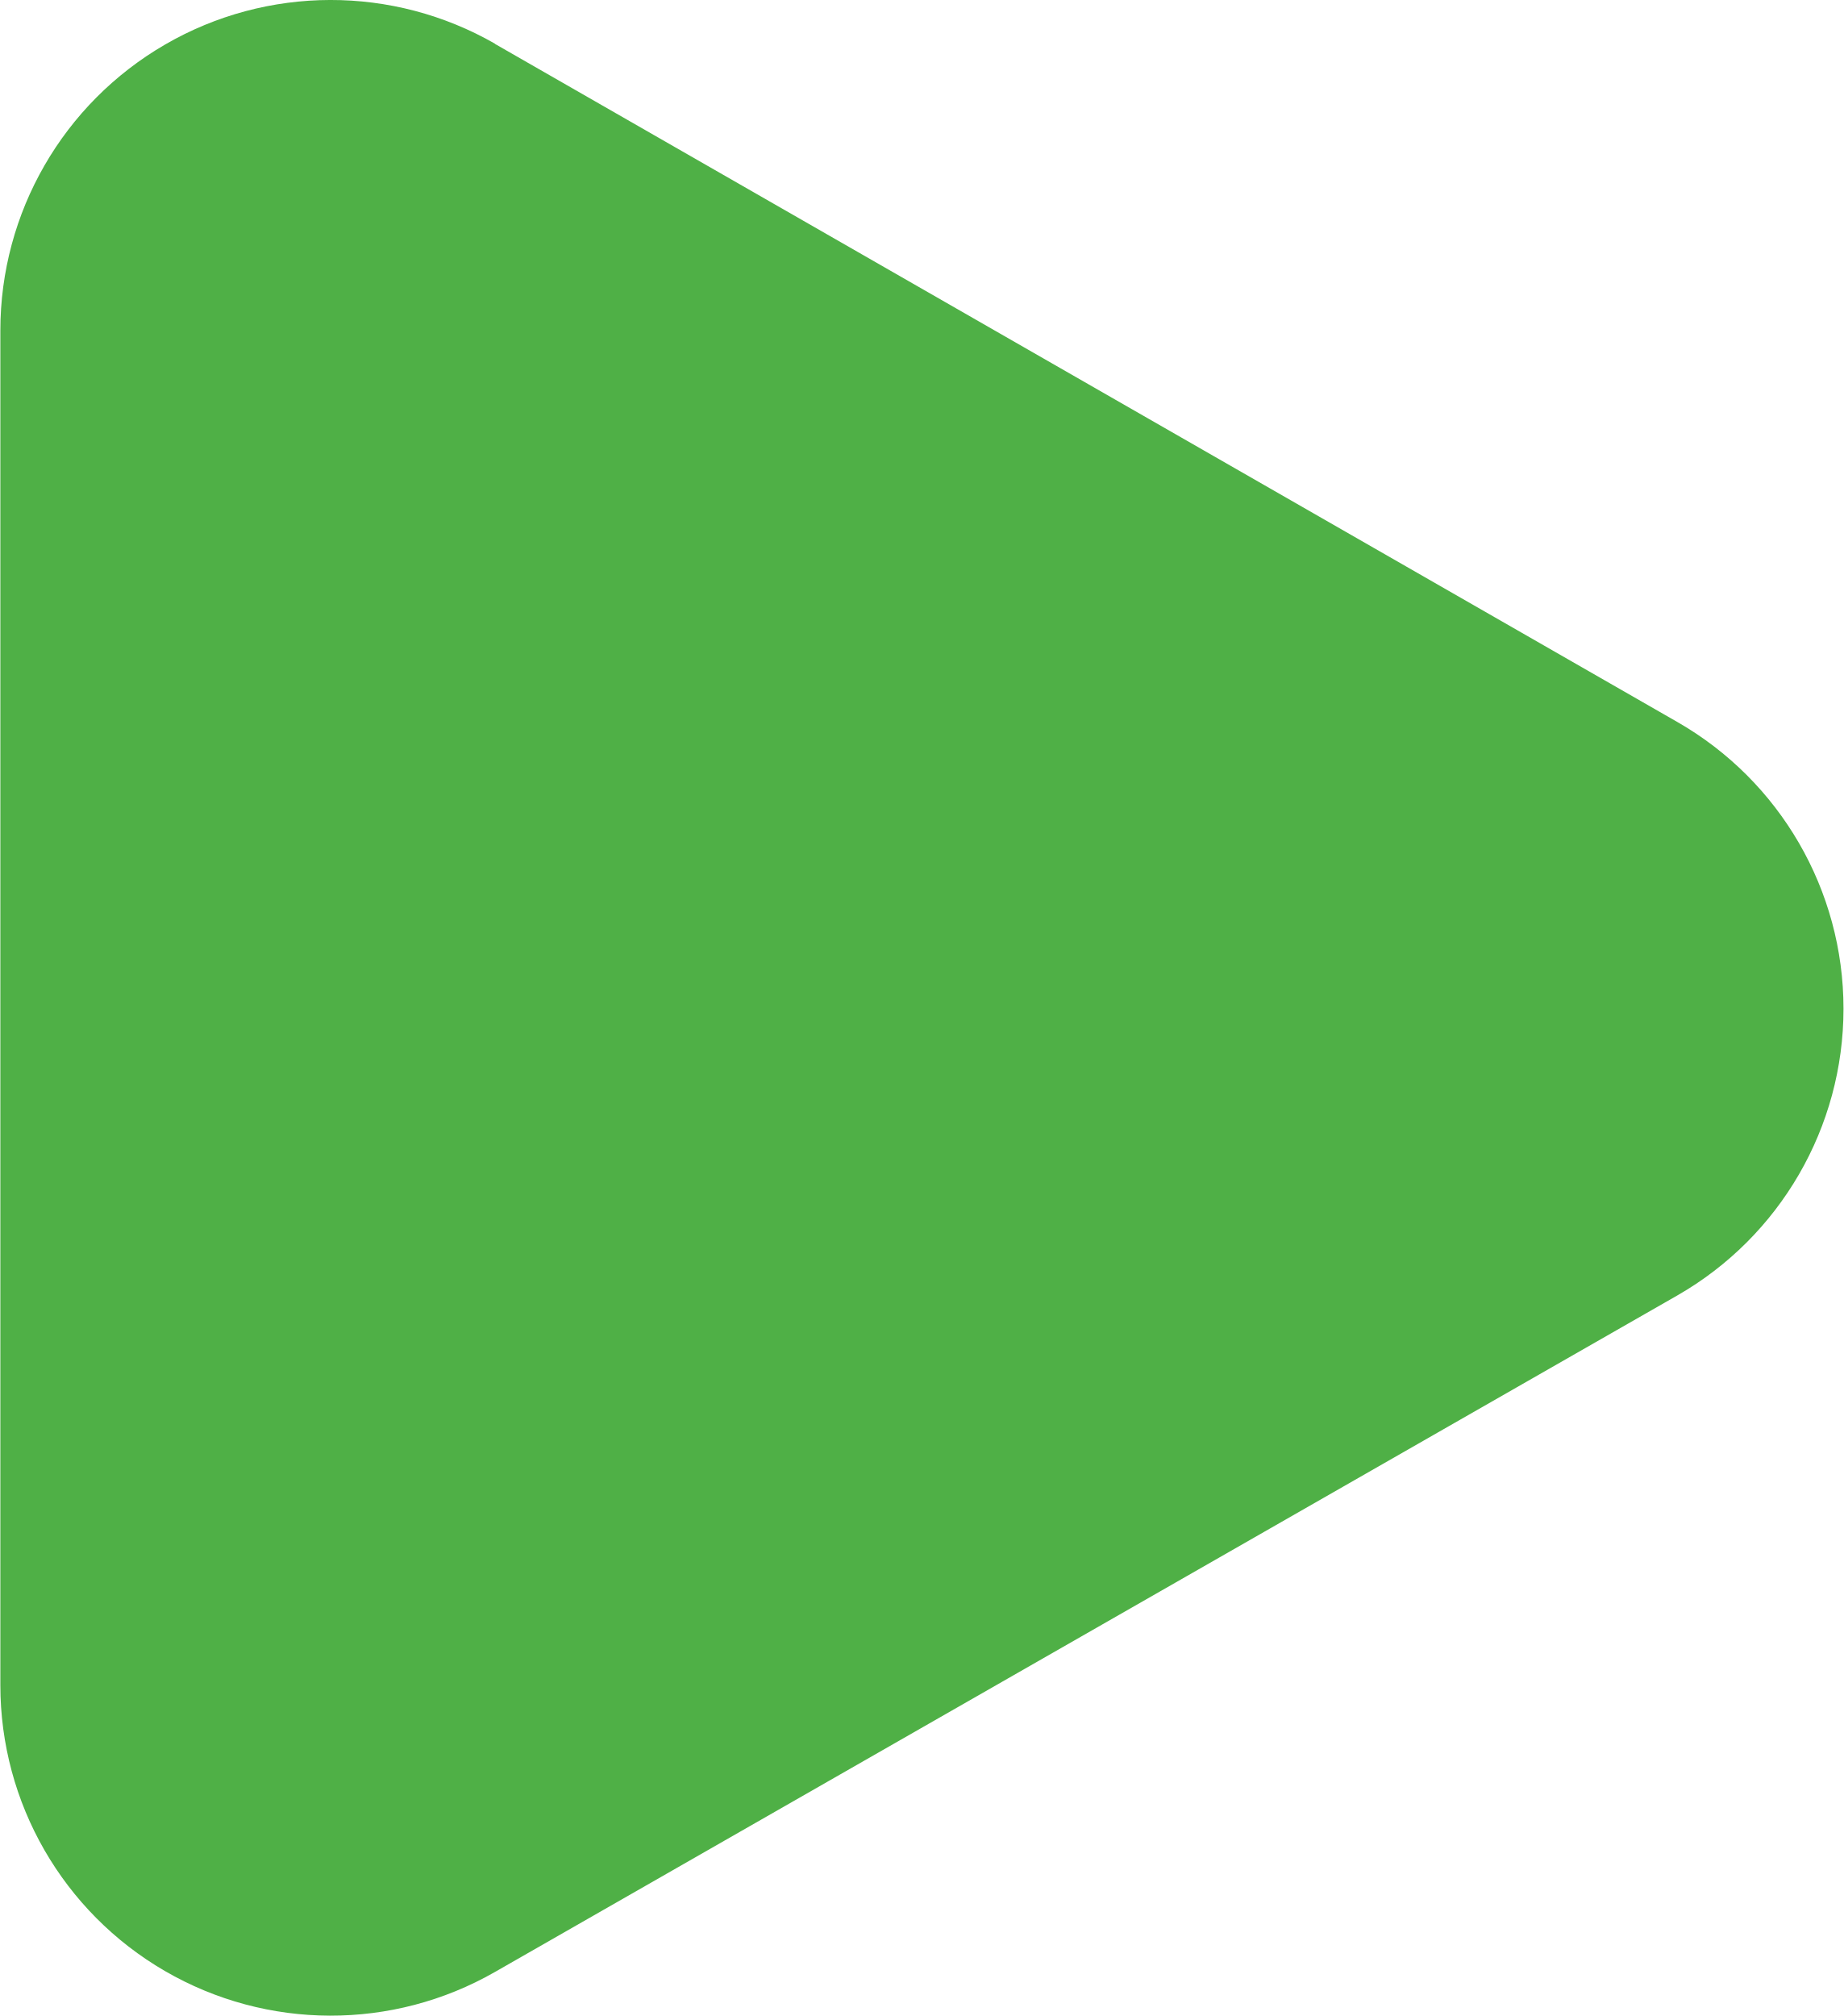
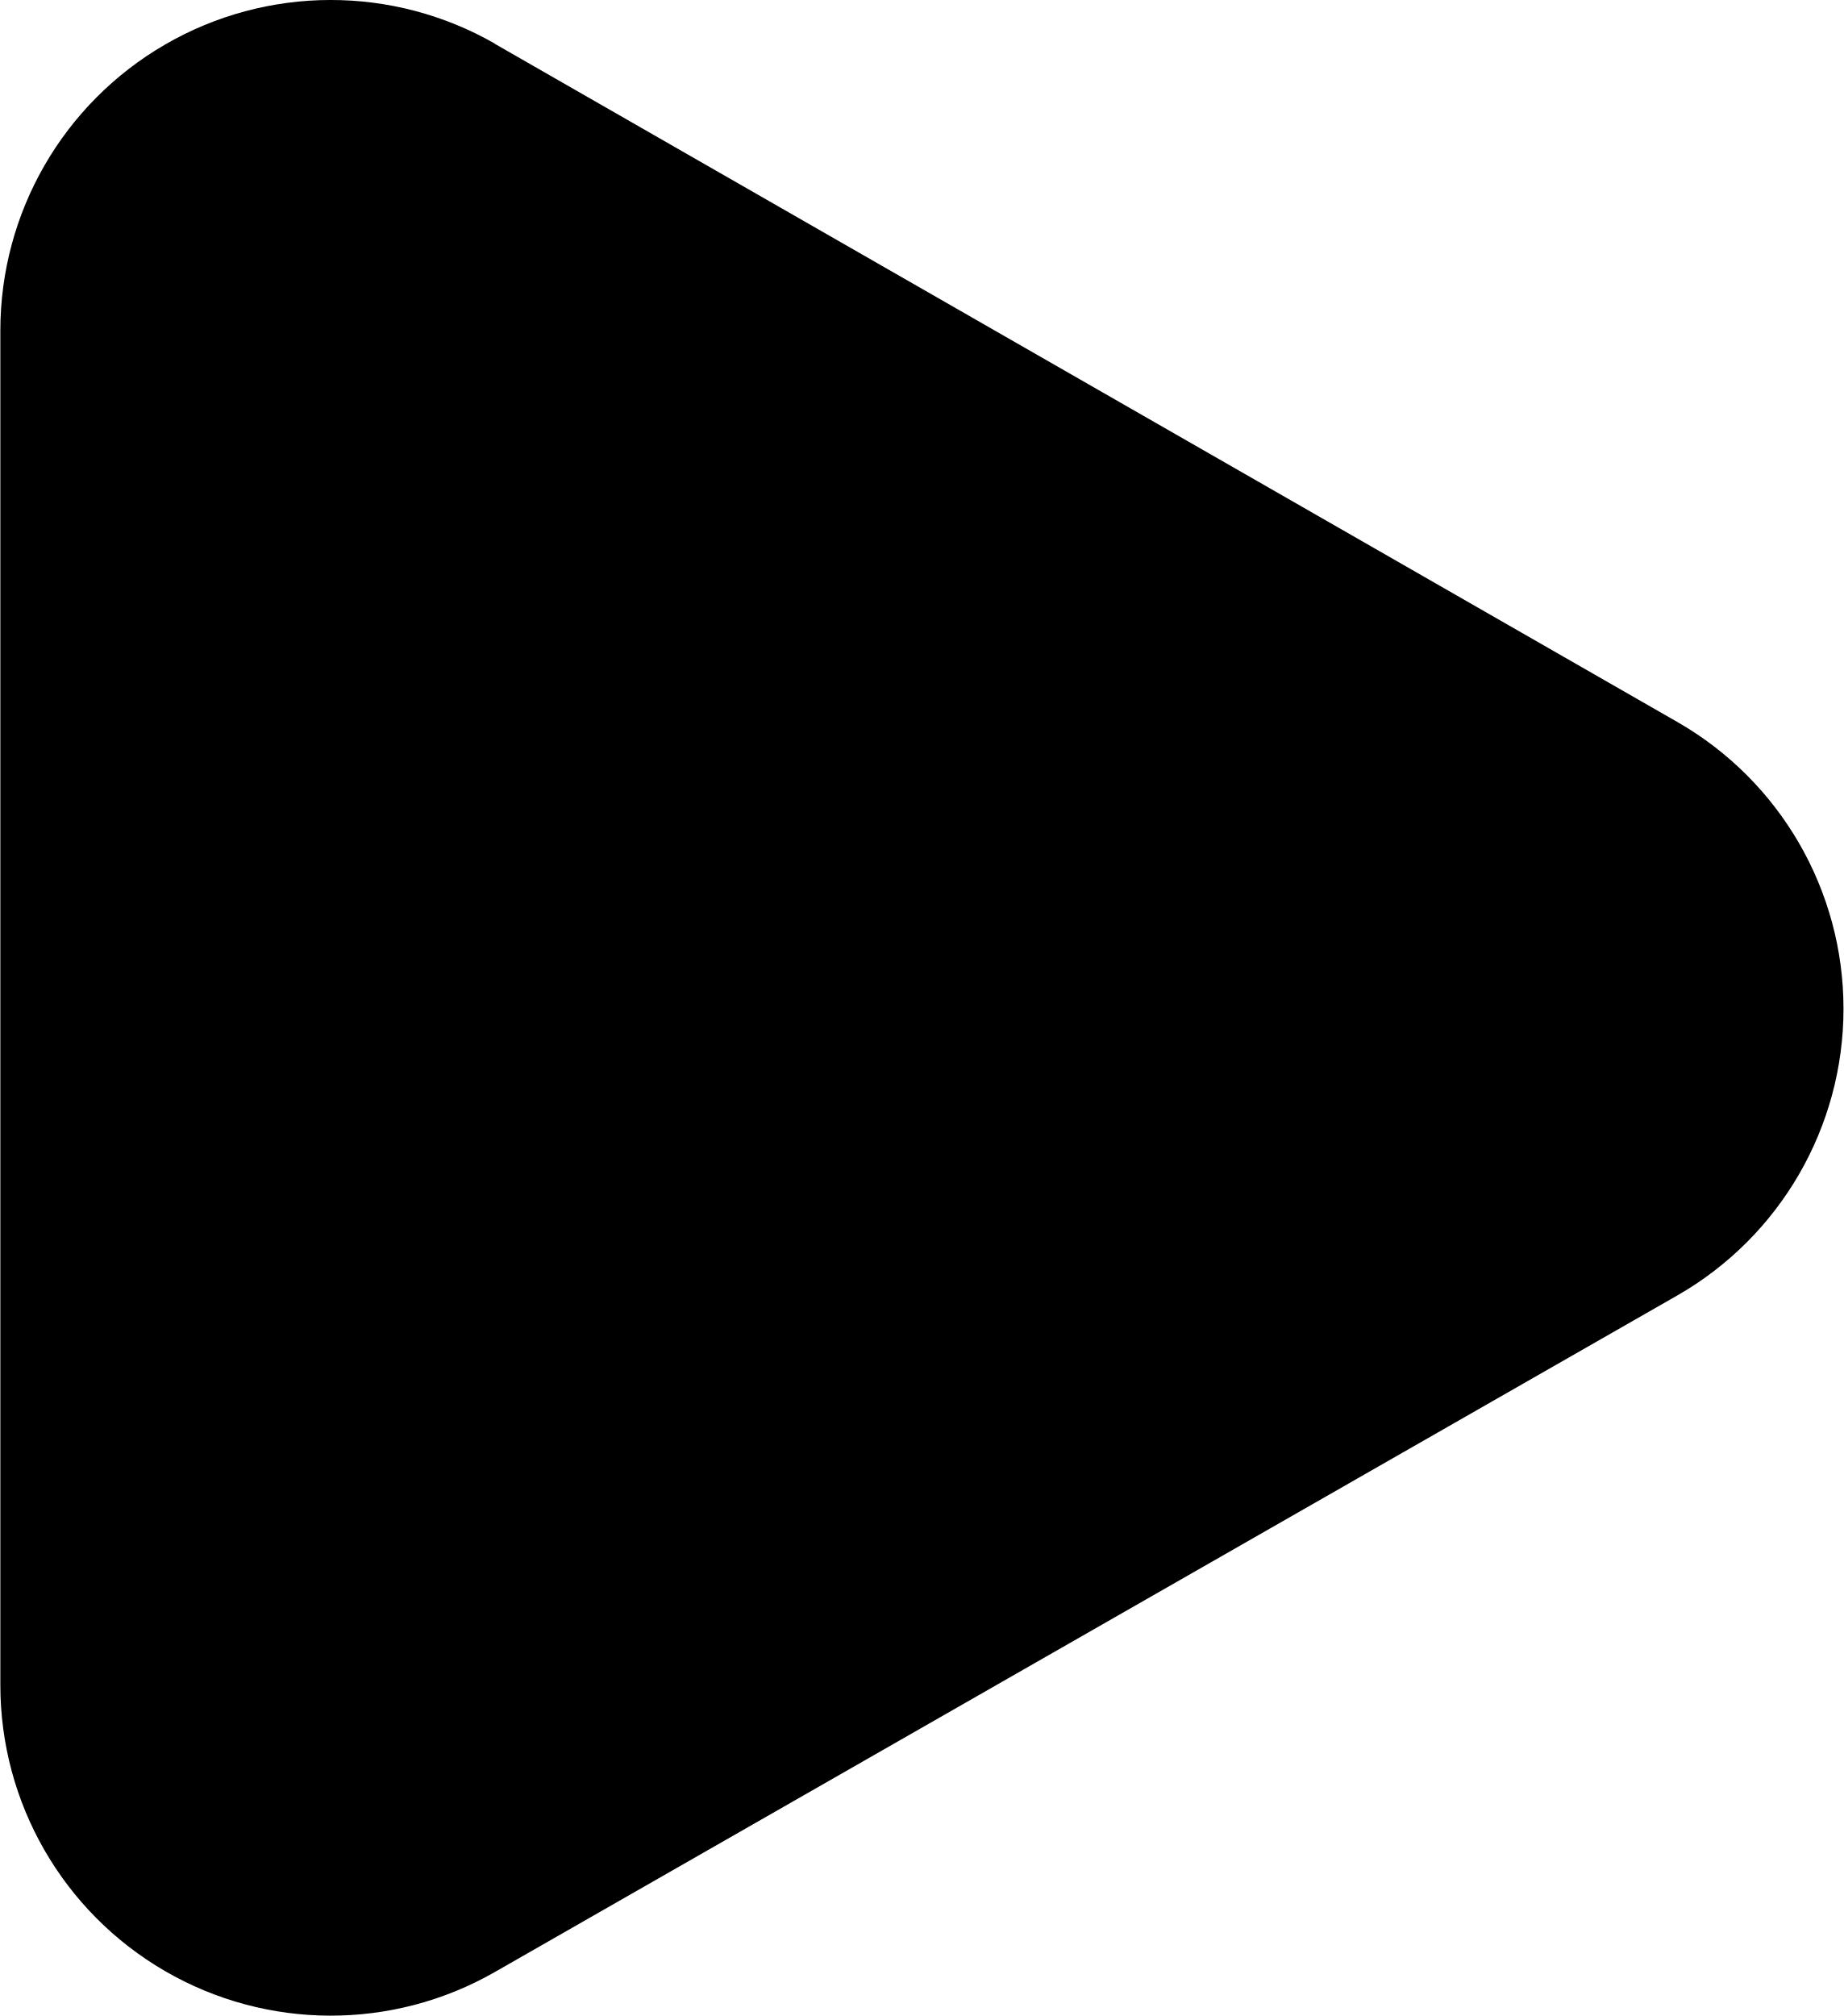
<svg xmlns="http://www.w3.org/2000/svg" width="25.826" height="28.241" viewBox="0 0 25.826 28.241">
-   <path id="Path" d="M178.433,358.762l16.567,9.5a4.629,4.629,0,0,1,0,8.033l-16.567,9.478a4.629,4.629,0,0,1-6.928-4.018V362.777a4.629,4.629,0,0,1,6.933-4.015Z" transform="translate(-171.5 -358.148)" fill="#4fb046" />
+   <path id="Path" d="M178.433,358.762l16.567,9.5a4.629,4.629,0,0,1,0,8.033l-16.567,9.478a4.629,4.629,0,0,1-6.928-4.018V362.777a4.629,4.629,0,0,1,6.933-4.015Z" transform="translate(-171.5 -358.148)" />
</svg>
